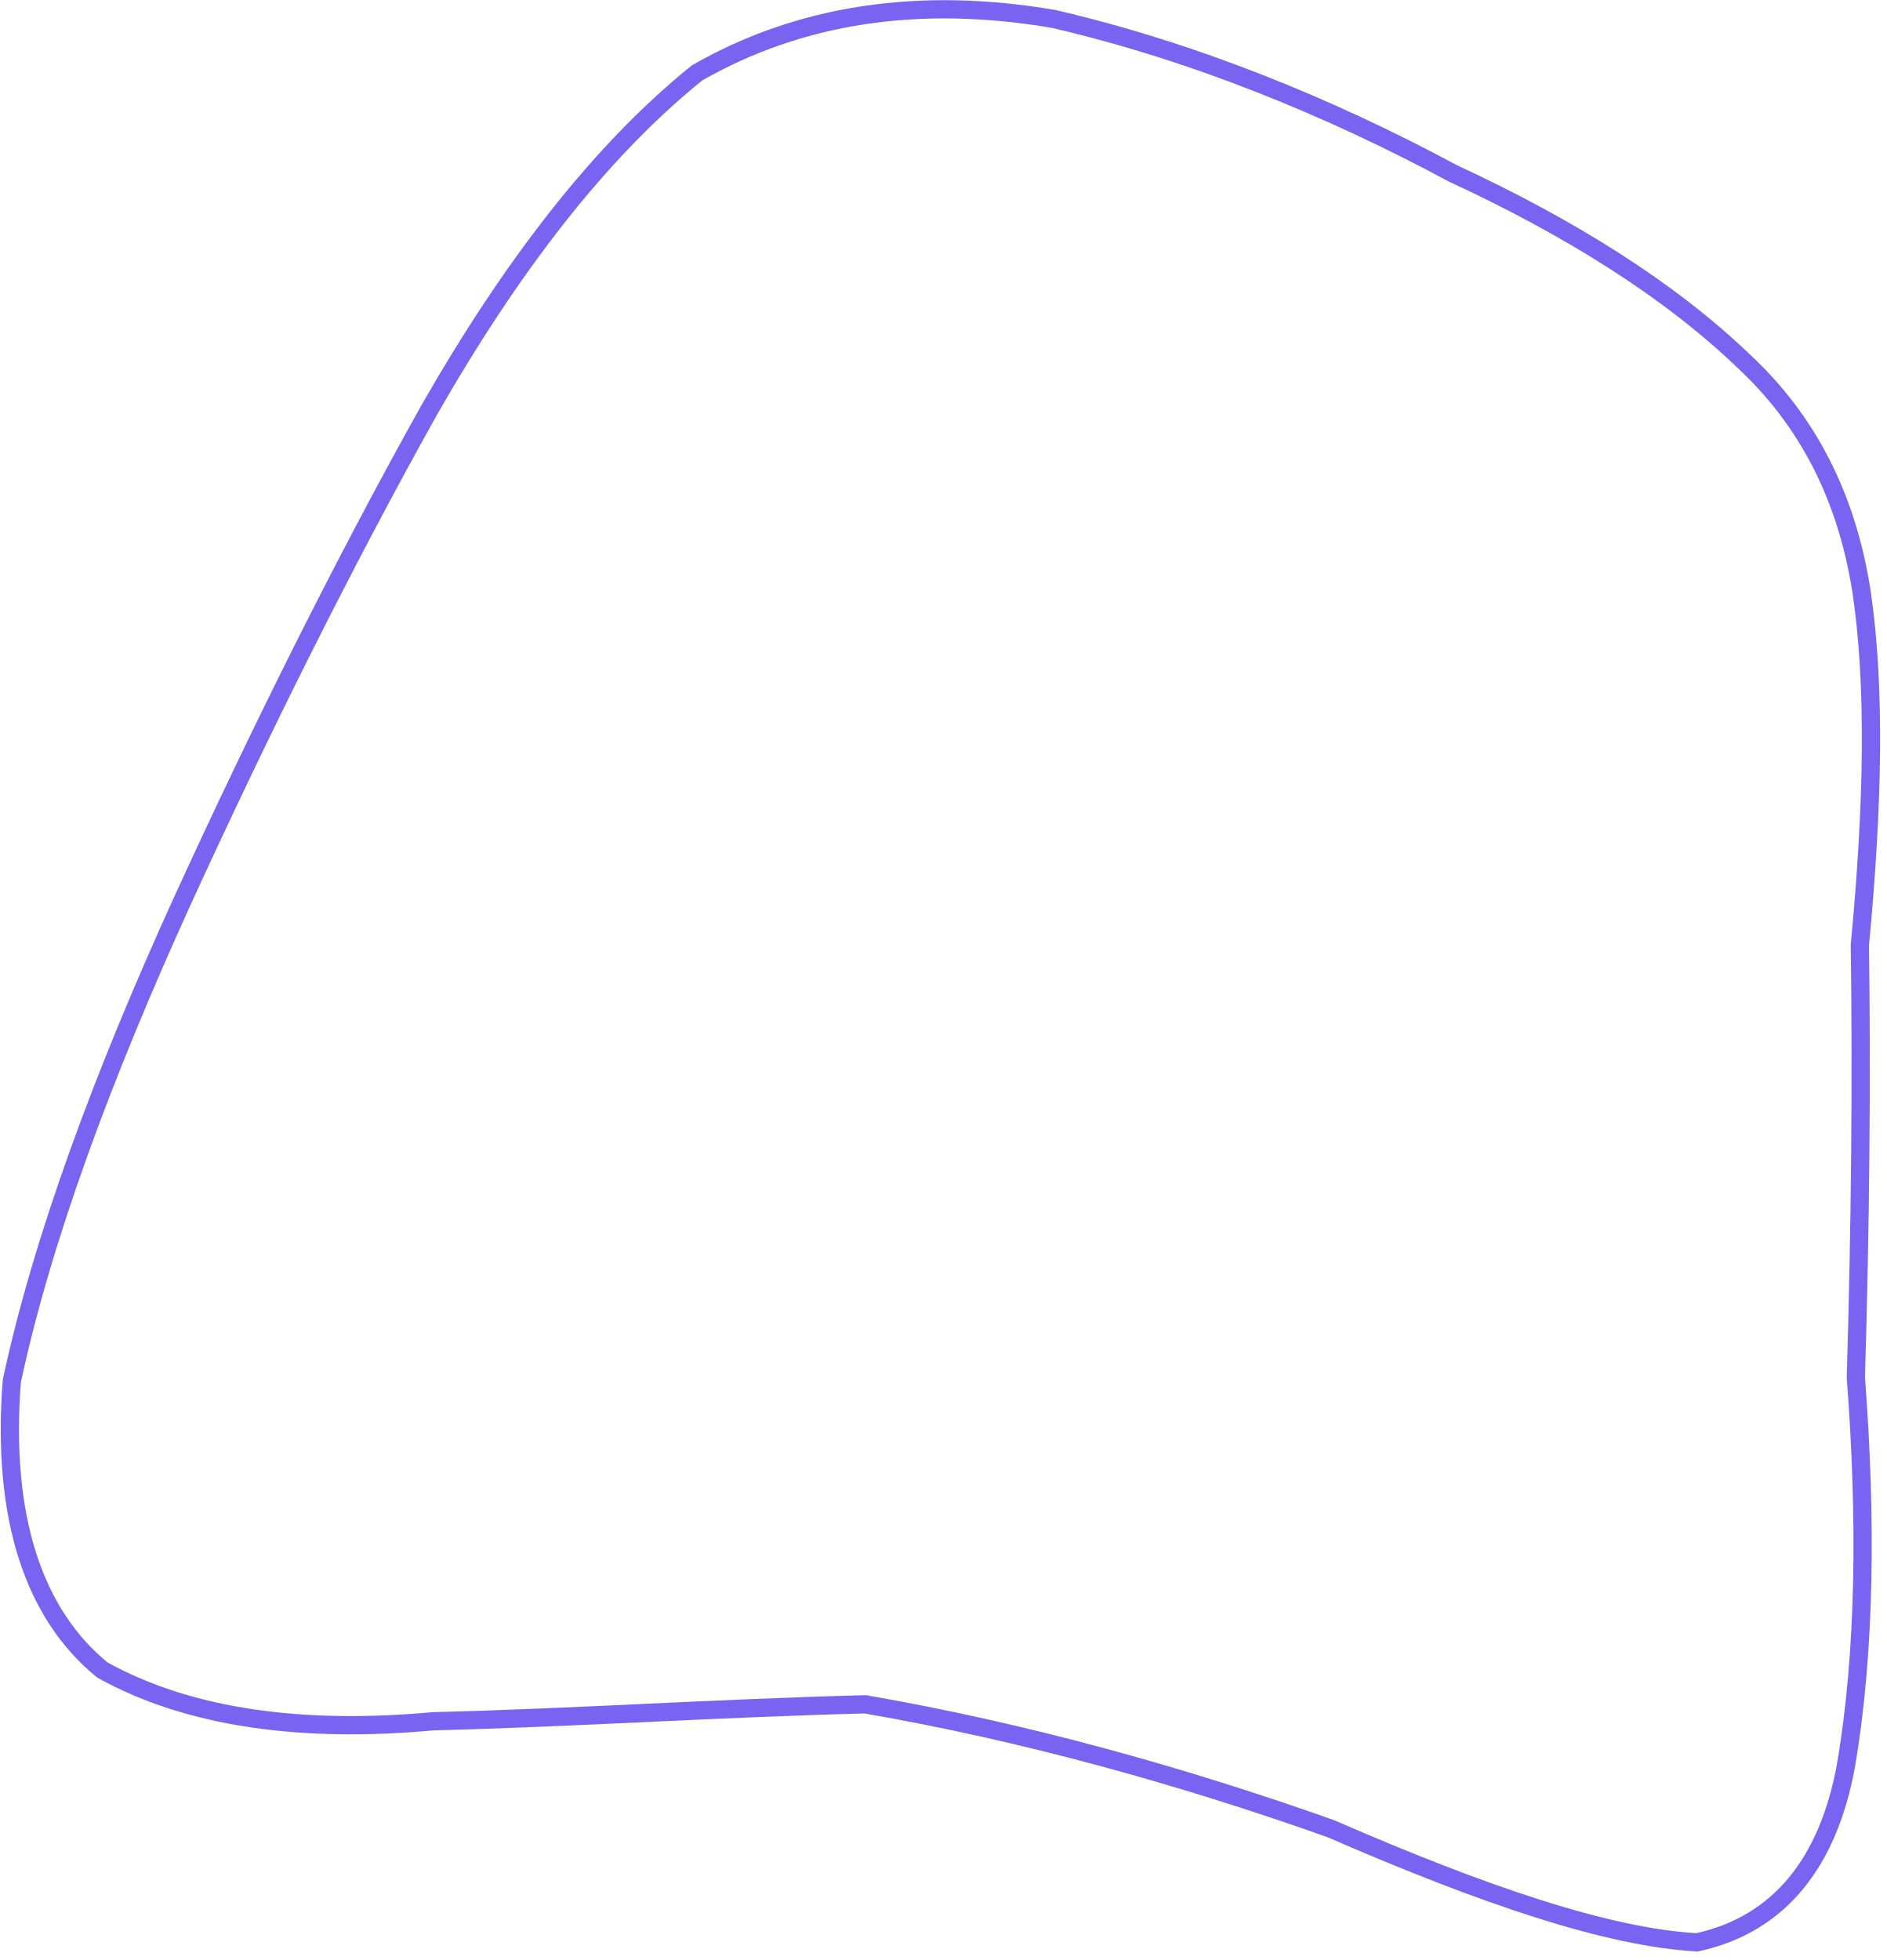
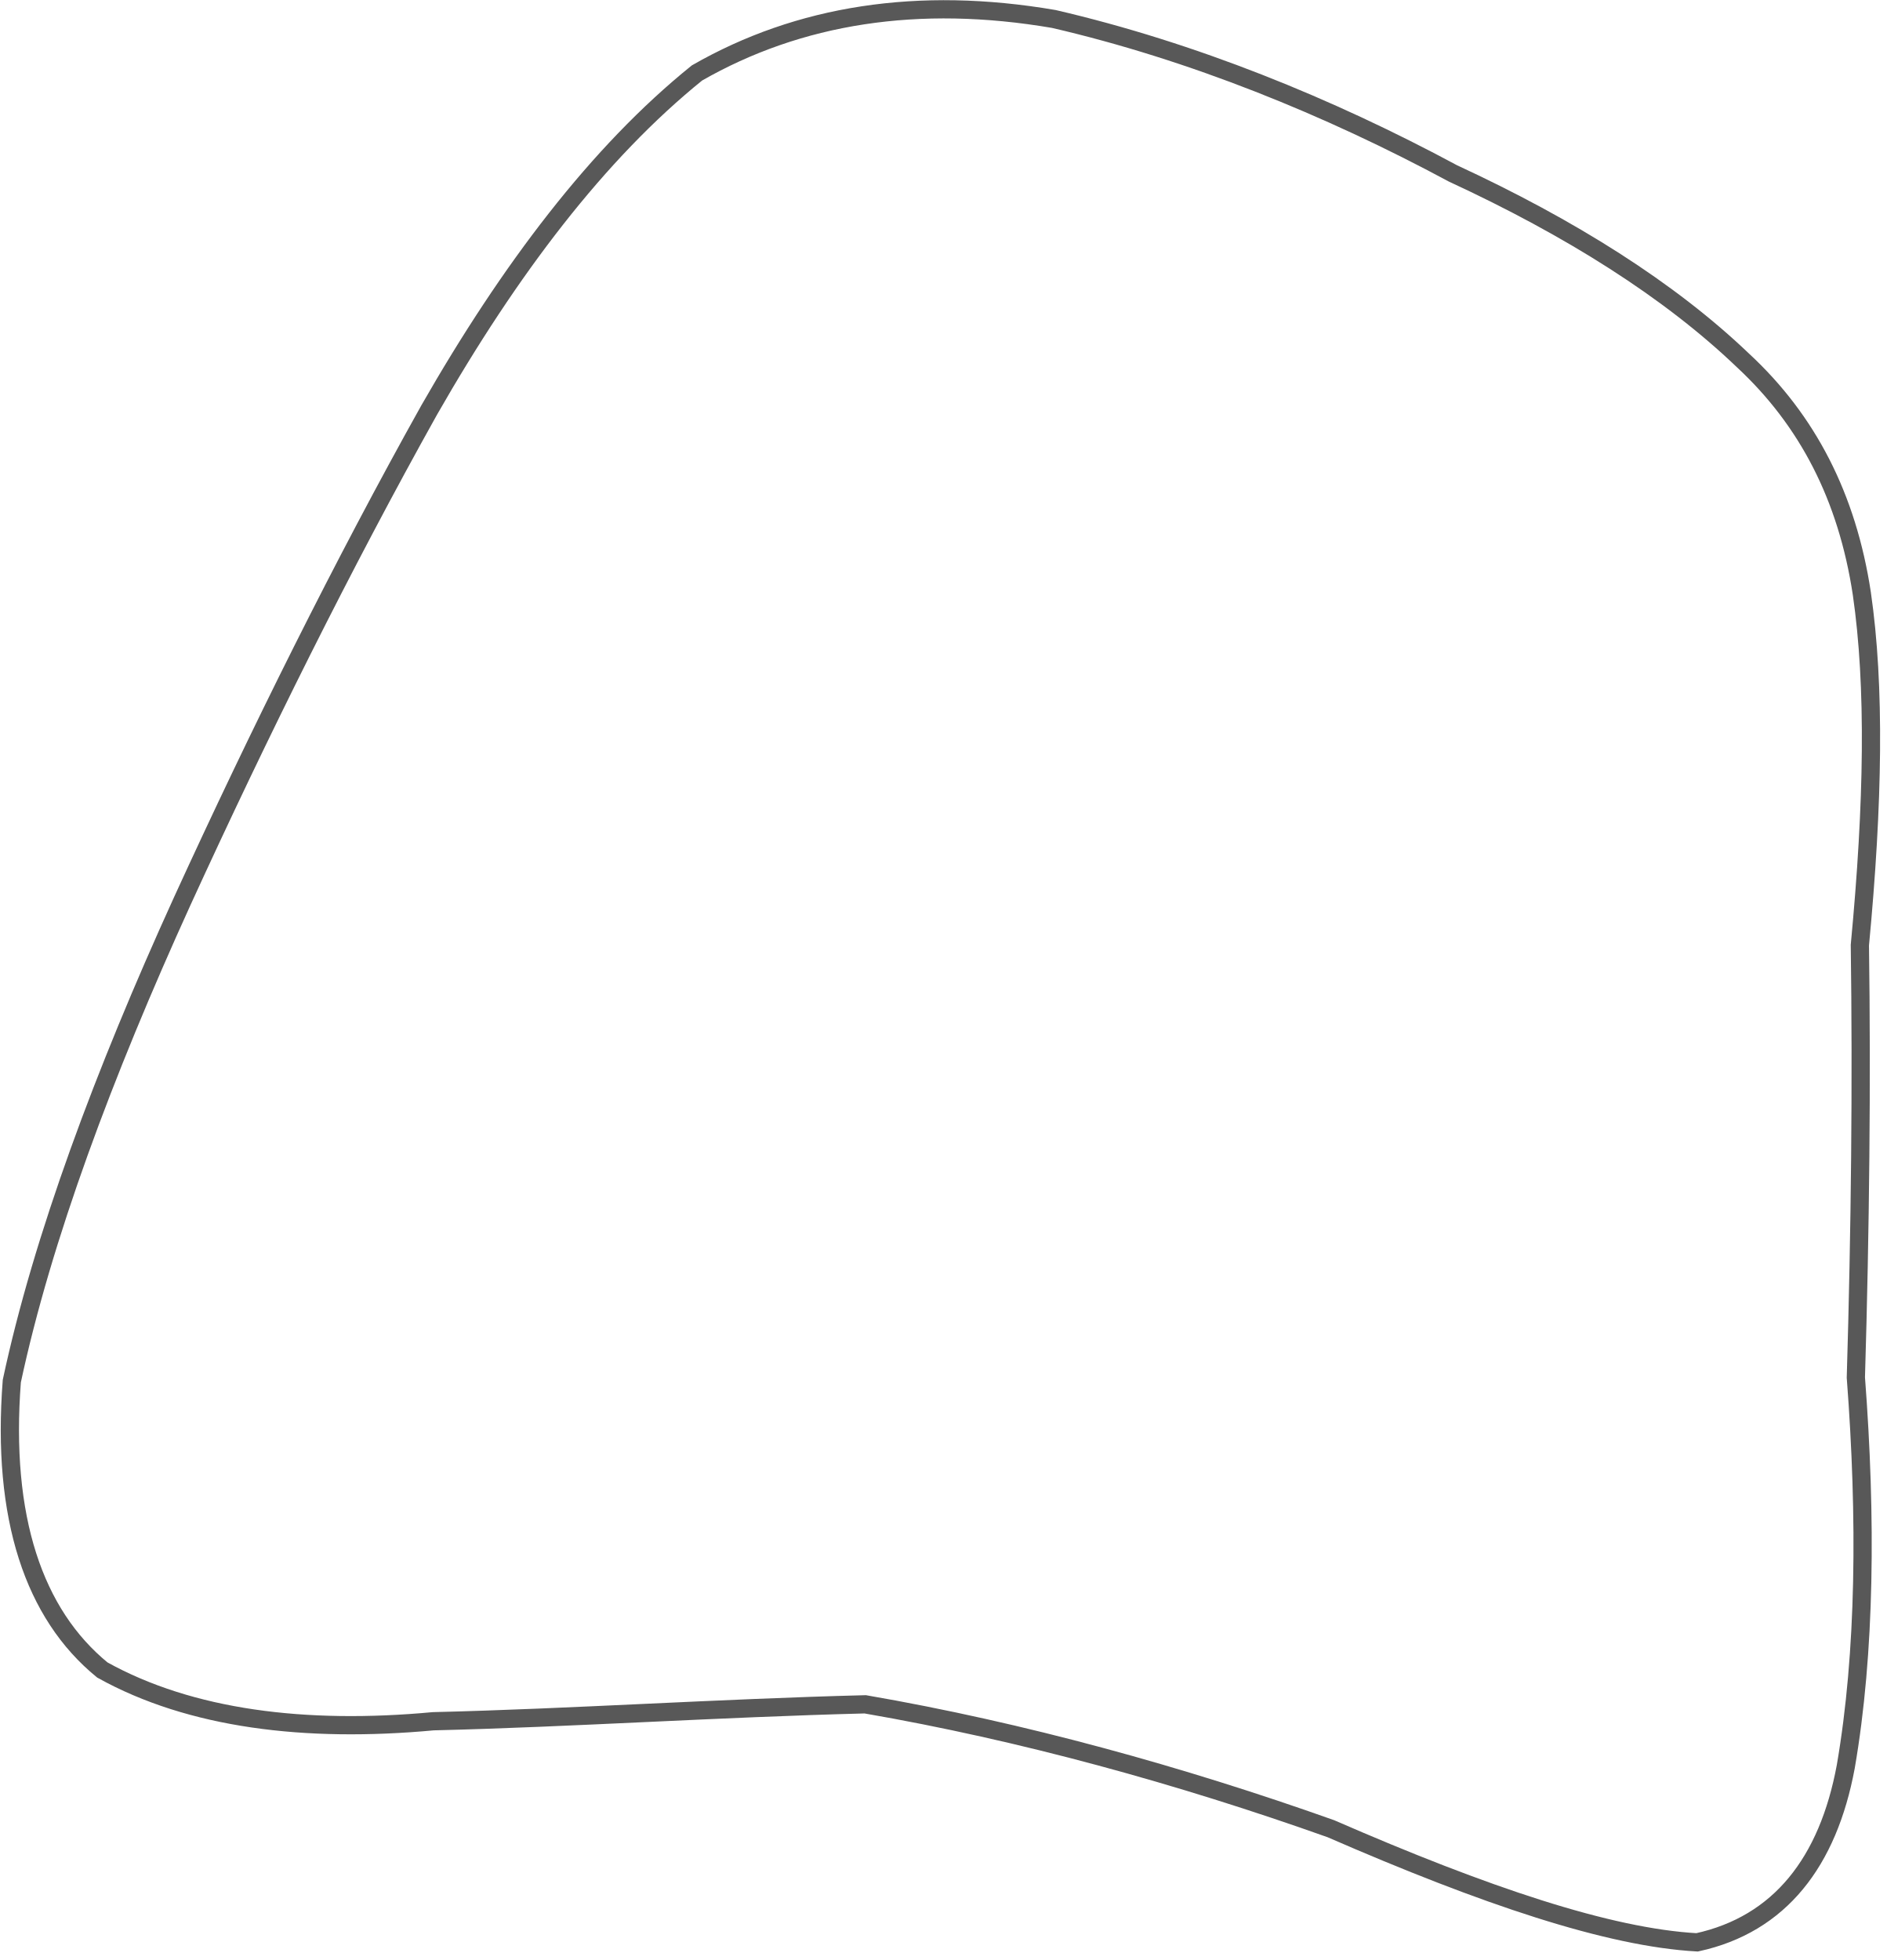
<svg xmlns="http://www.w3.org/2000/svg" width="207" height="215" viewBox="0 0 207 215" fill="none">
-   <path opacity="0.82" d="M204.026 103.674C204.236 118.695 204.073 134.878 203.586 151.103C204.759 166.474 204.642 181.259 202.478 193.795C200.535 204.252 195.248 211.082 186.168 213.064C176.485 212.528 162.93 207.974 145.994 200.598C129.519 194.74 112.117 189.927 94.915 186.953C78.753 187.362 62.657 188.447 47.527 188.81C33.483 190.111 20.899 188.564 11.226 183.188C3.727 177.063 0.139 166.498 1.296 151.497C4.653 135.799 11.398 117.725 19.982 98.873C28.454 80.358 37.653 61.856 47.08 44.98C55.901 29.556 65.609 16.755 76.457 8.003C87.625 1.594 100.735 -0.464 115.603 2.081C130.774 5.603 145.755 11.686 159.382 19.02C172.269 24.984 183.141 31.816 191.229 39.562C198.266 46.095 202.634 54.493 204.241 65.109C205.715 75.262 205.503 88.116 204.026 103.674Z" stroke="#5A42ED" stroke-width="2" stroke-linecap="round" />
+   <path opacity="0.82" d="M204.026 103.674C204.236 118.695 204.073 134.878 203.586 151.103C204.759 166.474 204.642 181.259 202.478 193.795C200.535 204.252 195.248 211.082 186.168 213.064C176.485 212.528 162.93 207.974 145.994 200.598C129.519 194.74 112.117 189.927 94.915 186.953C78.753 187.362 62.657 188.447 47.527 188.81C33.483 190.111 20.899 188.564 11.226 183.188C3.727 177.063 0.139 166.498 1.296 151.497C4.653 135.799 11.398 117.725 19.982 98.873C28.454 80.358 37.653 61.856 47.08 44.98C55.901 29.556 65.609 16.755 76.457 8.003C87.625 1.594 100.735 -0.464 115.603 2.081C130.774 5.603 145.755 11.686 159.382 19.02C172.269 24.984 183.141 31.816 191.229 39.562C198.266 46.095 202.634 54.493 204.241 65.109C205.715 75.262 205.503 88.116 204.026 103.674Z" stroke="#333333" stroke-width="2" stroke-linecap="round" />
</svg>
